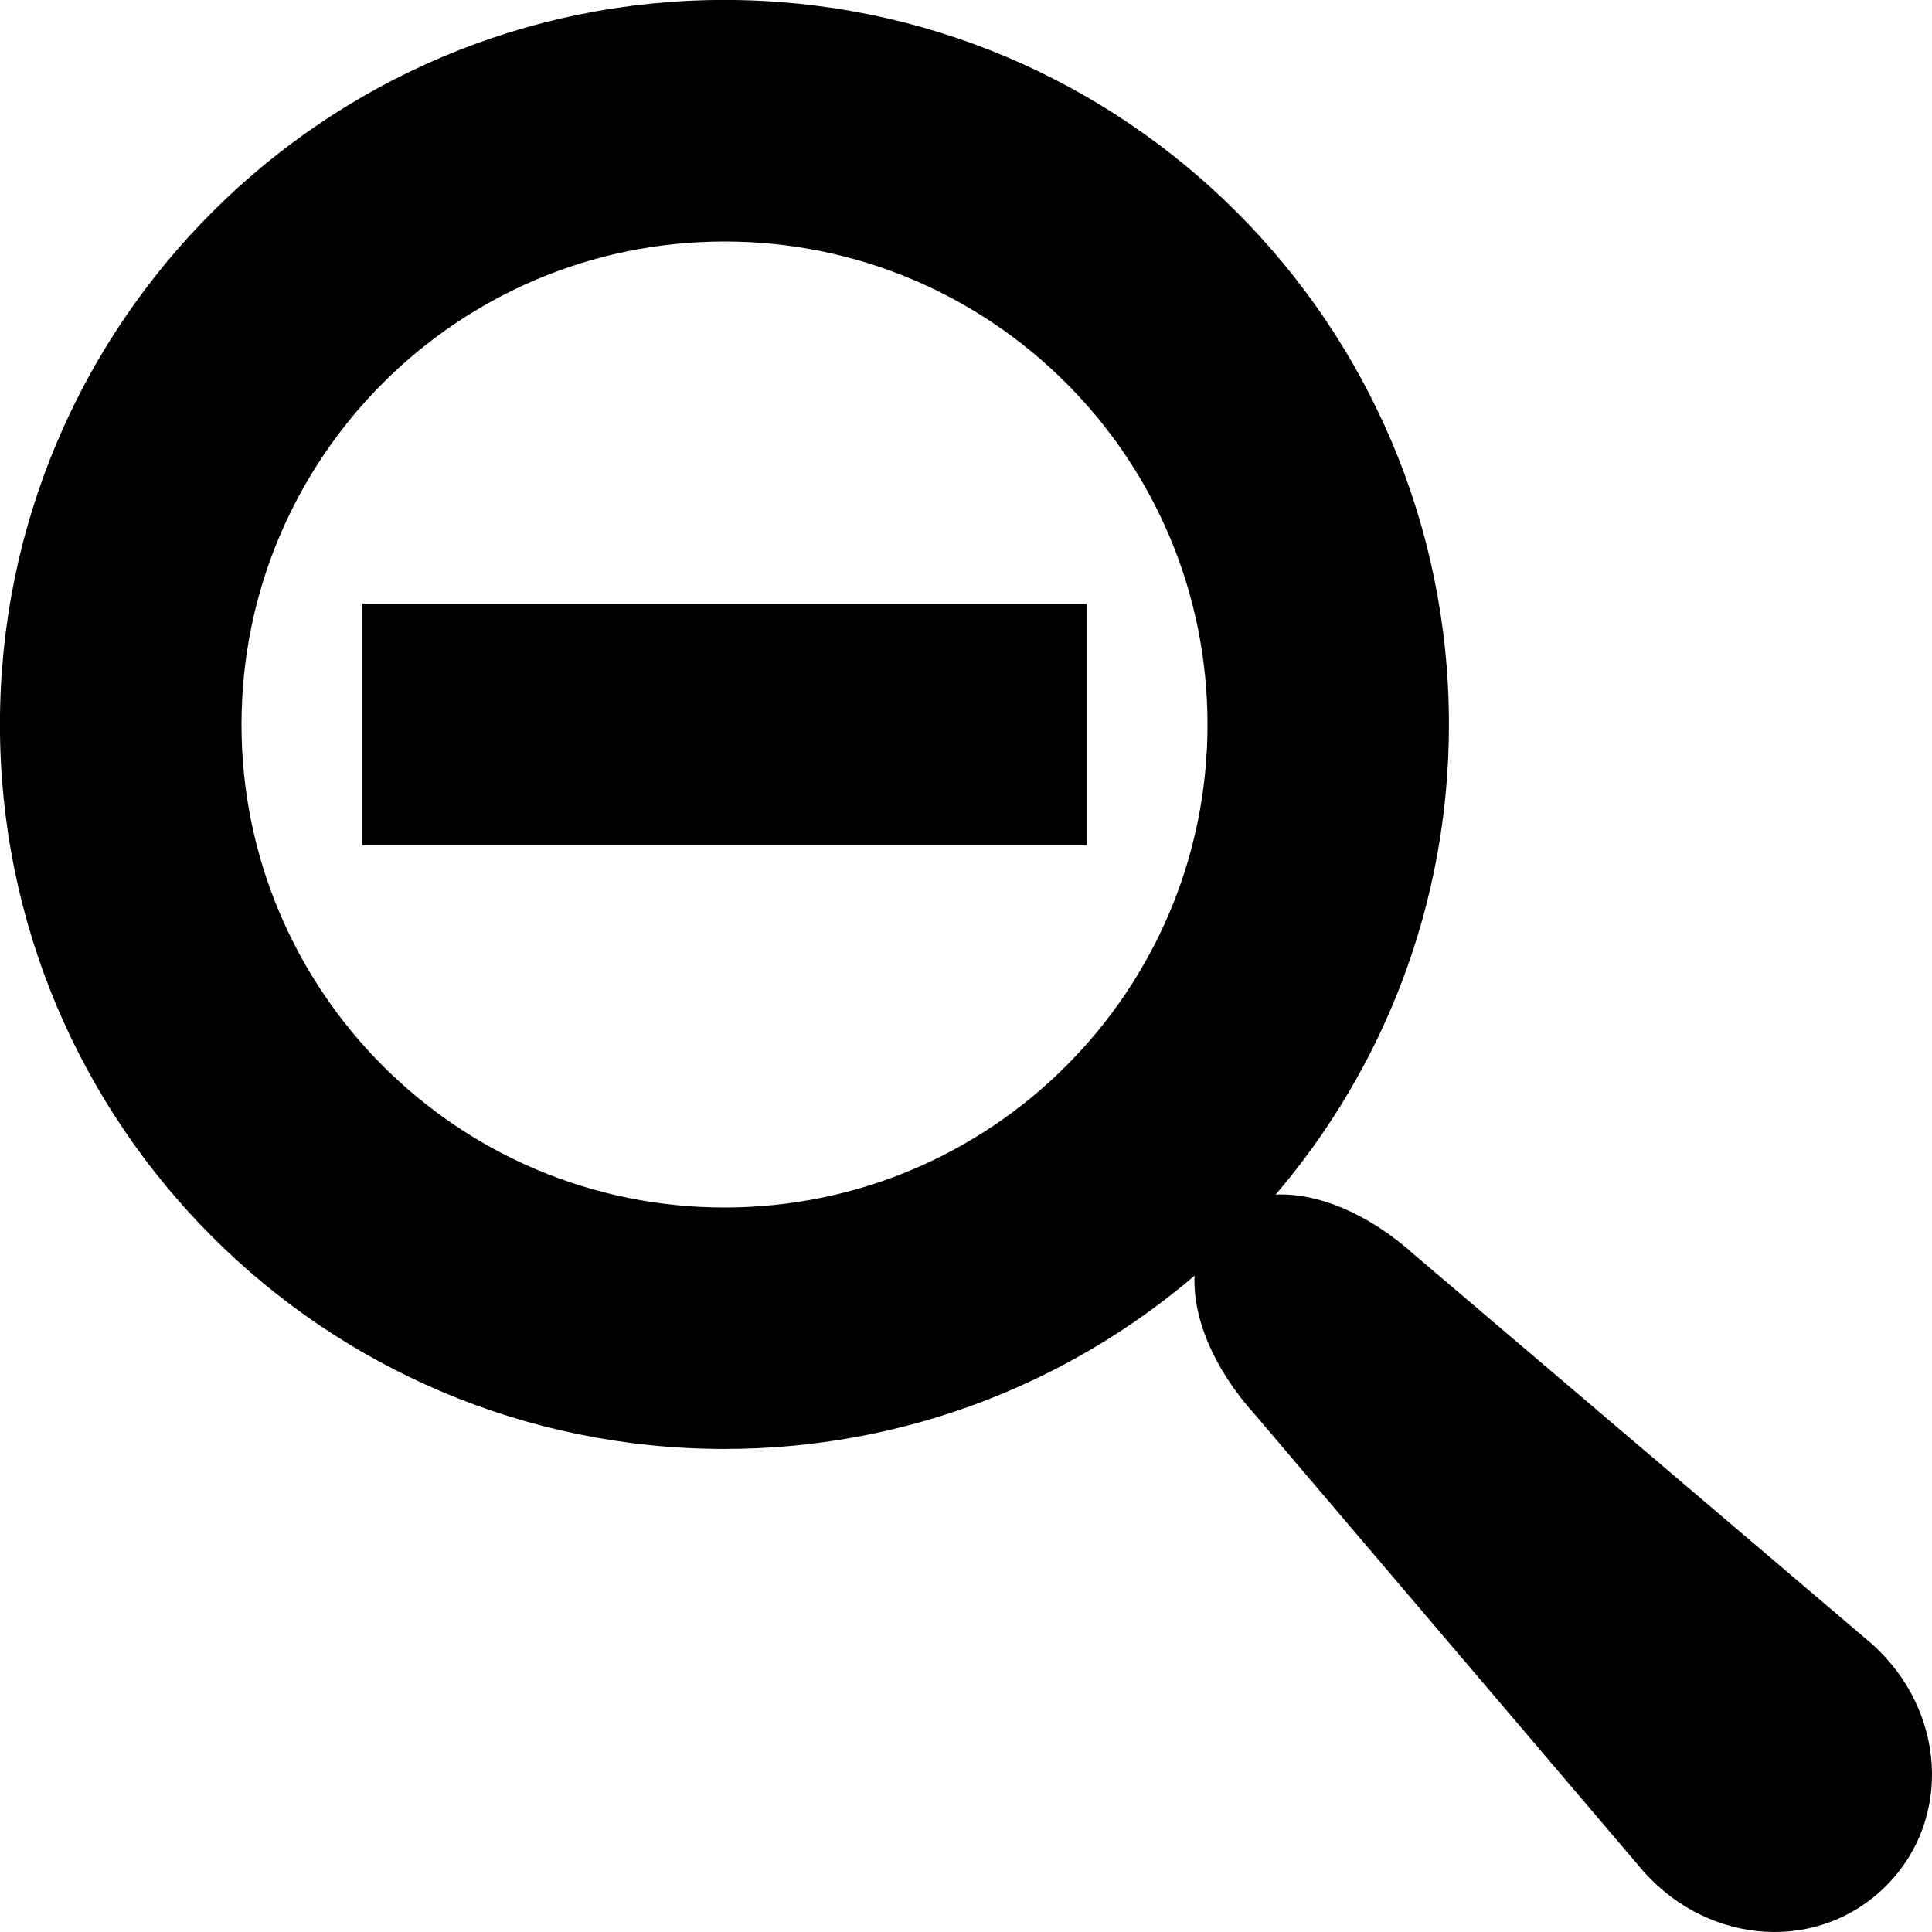
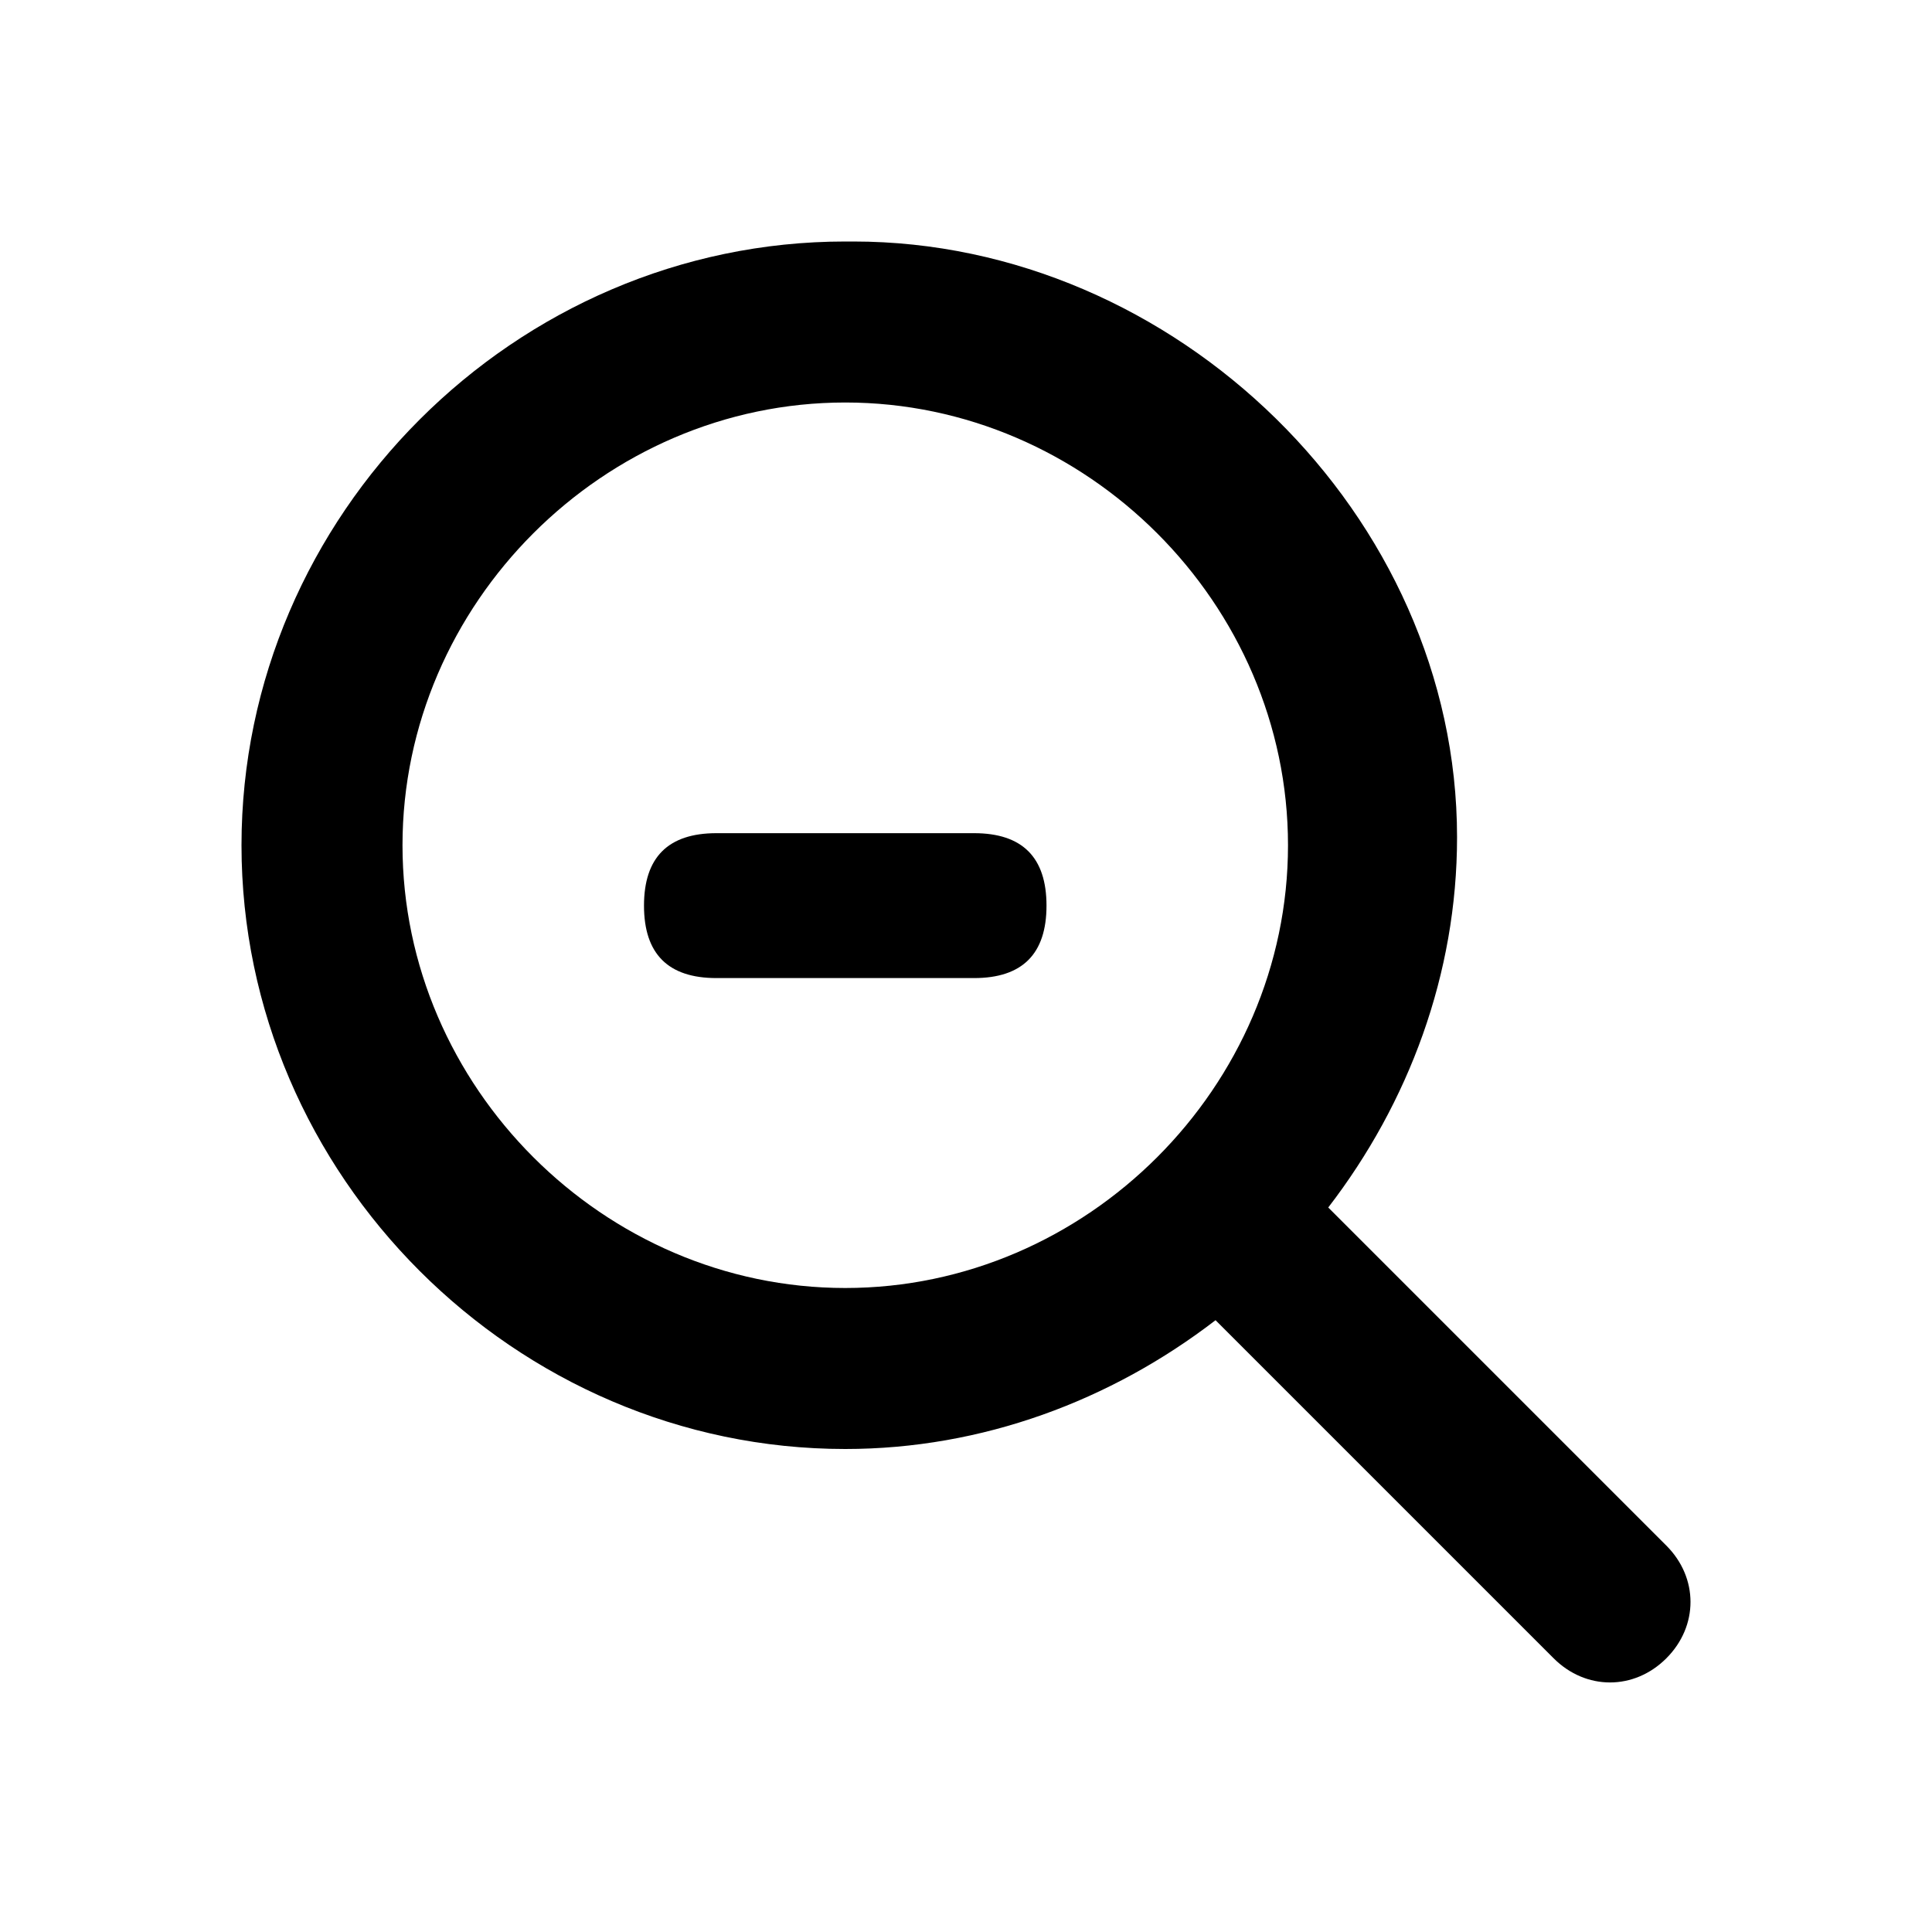
- <svg xmlns="http://www.w3.org/2000/svg" version="1.1" width="32" height="32" viewBox="0 0 32 32">
-   <path d="M31.008 27.231l-7.58-6.447c-0.784-0.705-1.622-1.029-2.299-0.998 1.789-2.096 2.87-4.815 2.87-7.787 0-6.627-5.373-12-12-12s-12 5.373-12 12 5.373 12 12 12c2.972 0 5.691-1.081 7.787-2.87-0.031 0.677 0.293 1.515 0.998 2.299l6.447 7.58c1.104 1.226 2.907 1.33 4.007 0.23s0.997-2.903-0.23-4.007zM12 20c-4.418 0-8-3.582-8-8s3.582-8 8-8 8 3.582 8 8-3.582 8-8 8zM6 10h12v4h-12z" />
+ <svg xmlns="http://www.w3.org/2000/svg" viewBox="0 0 24 24">
+   <path fill="currentColor" fill-rule="evenodd" d="M 10.5,3 C 6.4,3 3,6.4 3,10.5 C 3,14.6 6.4,18 10.5,18 C 12.2,18 13.8,17.4 15.1,16.4 L 19.3,20.6 C 19.7,21 20.3,21 20.7,20.6 C 21.1,20.2 21.1,19.6 20.7,19.2 L 16.5,15 C 17.5,13.7 18.1,12.1 18.1,10.4 C 18.1,6.4 14.6,3 10.6,3 Z M 10.5,5 C 13.5,5 16,7.5 16,10.5 C 16,13.5 13.5,16 10.5,16 C 7.5,16 5,13.5 5,10.5 C 5,7.5 7.5,5 10.5,5 Z M 8.9,10.35 L 12.1,10.35 Q 13,10.35 13,11.25 Q 13,12.15 12.1,12.15 L 8.9,12.15 Q 8,12.15 8,11.25 Q 8,10.35 8.9,10.35 Z" />
</svg>
